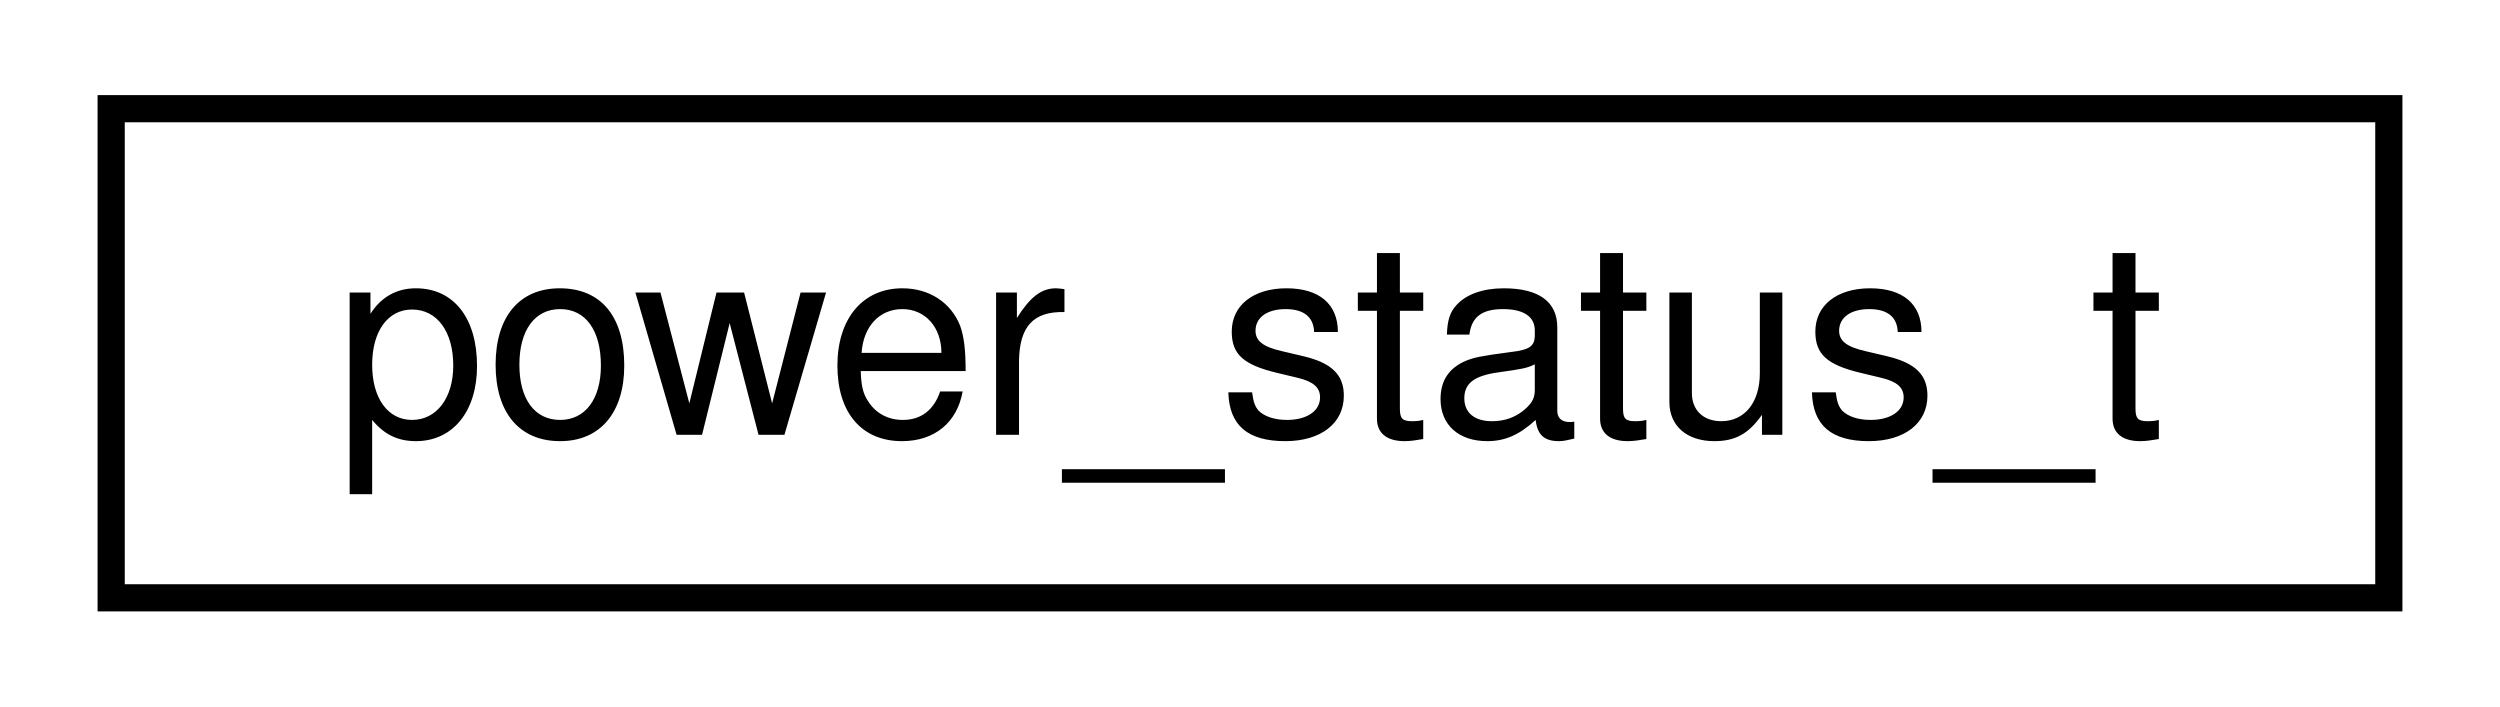
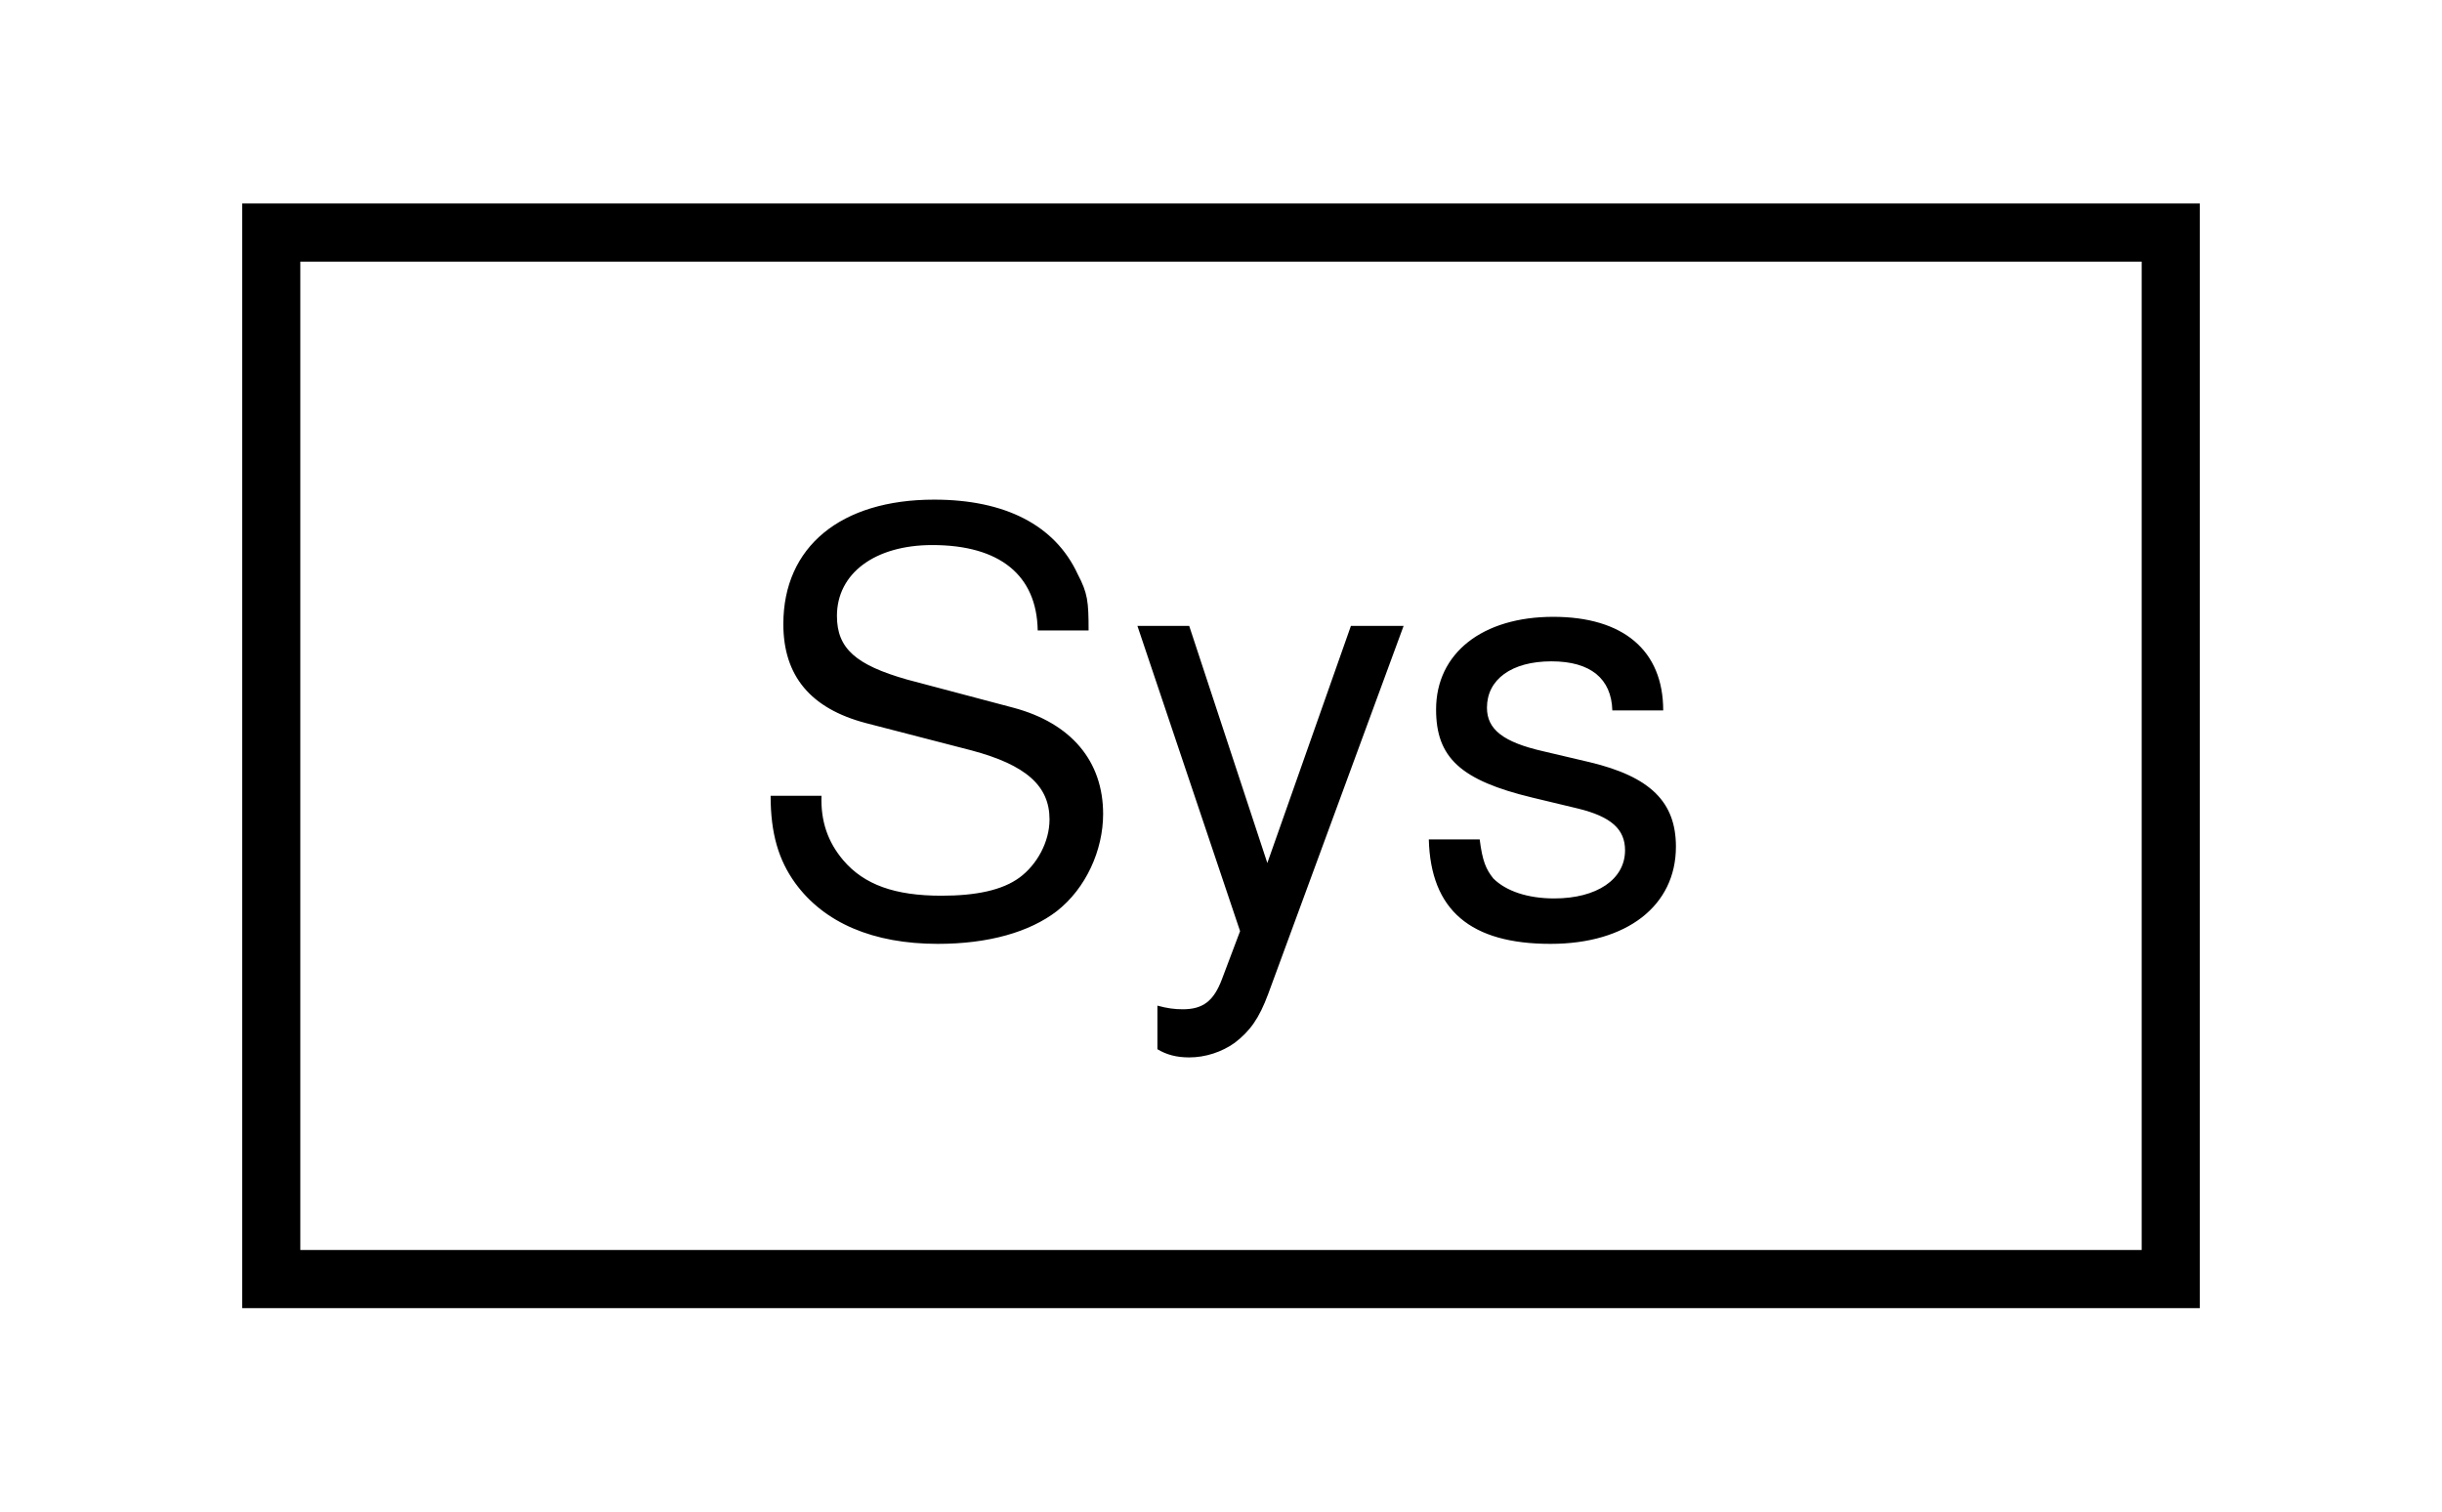
- <svg xmlns="http://www.w3.org/2000/svg" xmlns:xlink="http://www.w3.org/1999/xlink" width="92pt" height="26pt" viewBox="0.00 0.00 92.00 26.00">
+ <svg xmlns="http://www.w3.org/2000/svg" xmlns:xlink="http://www.w3.org/1999/xlink" width="42pt" height="26pt" viewBox="0.00 0.00 42.00 26.00">
  <g id="graph0" class="graph" transform="scale(1 1) rotate(0) translate(4 22)">
    <g id="node1" class="node">
      <g id="a_node1">
-         <a xlink:href="unionpower__status__t.html" target="_top" xlink:title="Power status. ">
-           <polygon fill="none" stroke="black" points="0.091,-0 0.091,-18 83.909,-18 83.909,-0 0.091,-0" />
-           <text text-anchor="middle" x="42" y="-6" font-family="Helvetica,sans-Serif" font-size="10.00">power_status_t</text>
+         <a xlink:href="class_sys.html" target="_top" xlink:title="System Settings (brightness, version, units) ">
+           <polygon fill="none" stroke="black" points="0.665,-0 0.665,-18 33.335,-18 33.335,-0 0.665,-0" />
+           <text text-anchor="middle" x="17" y="-6" font-family="Helvetica,sans-Serif" font-size="10.00">Sys</text>
        </a>
      </g>
    </g>
  </g>
</svg>
